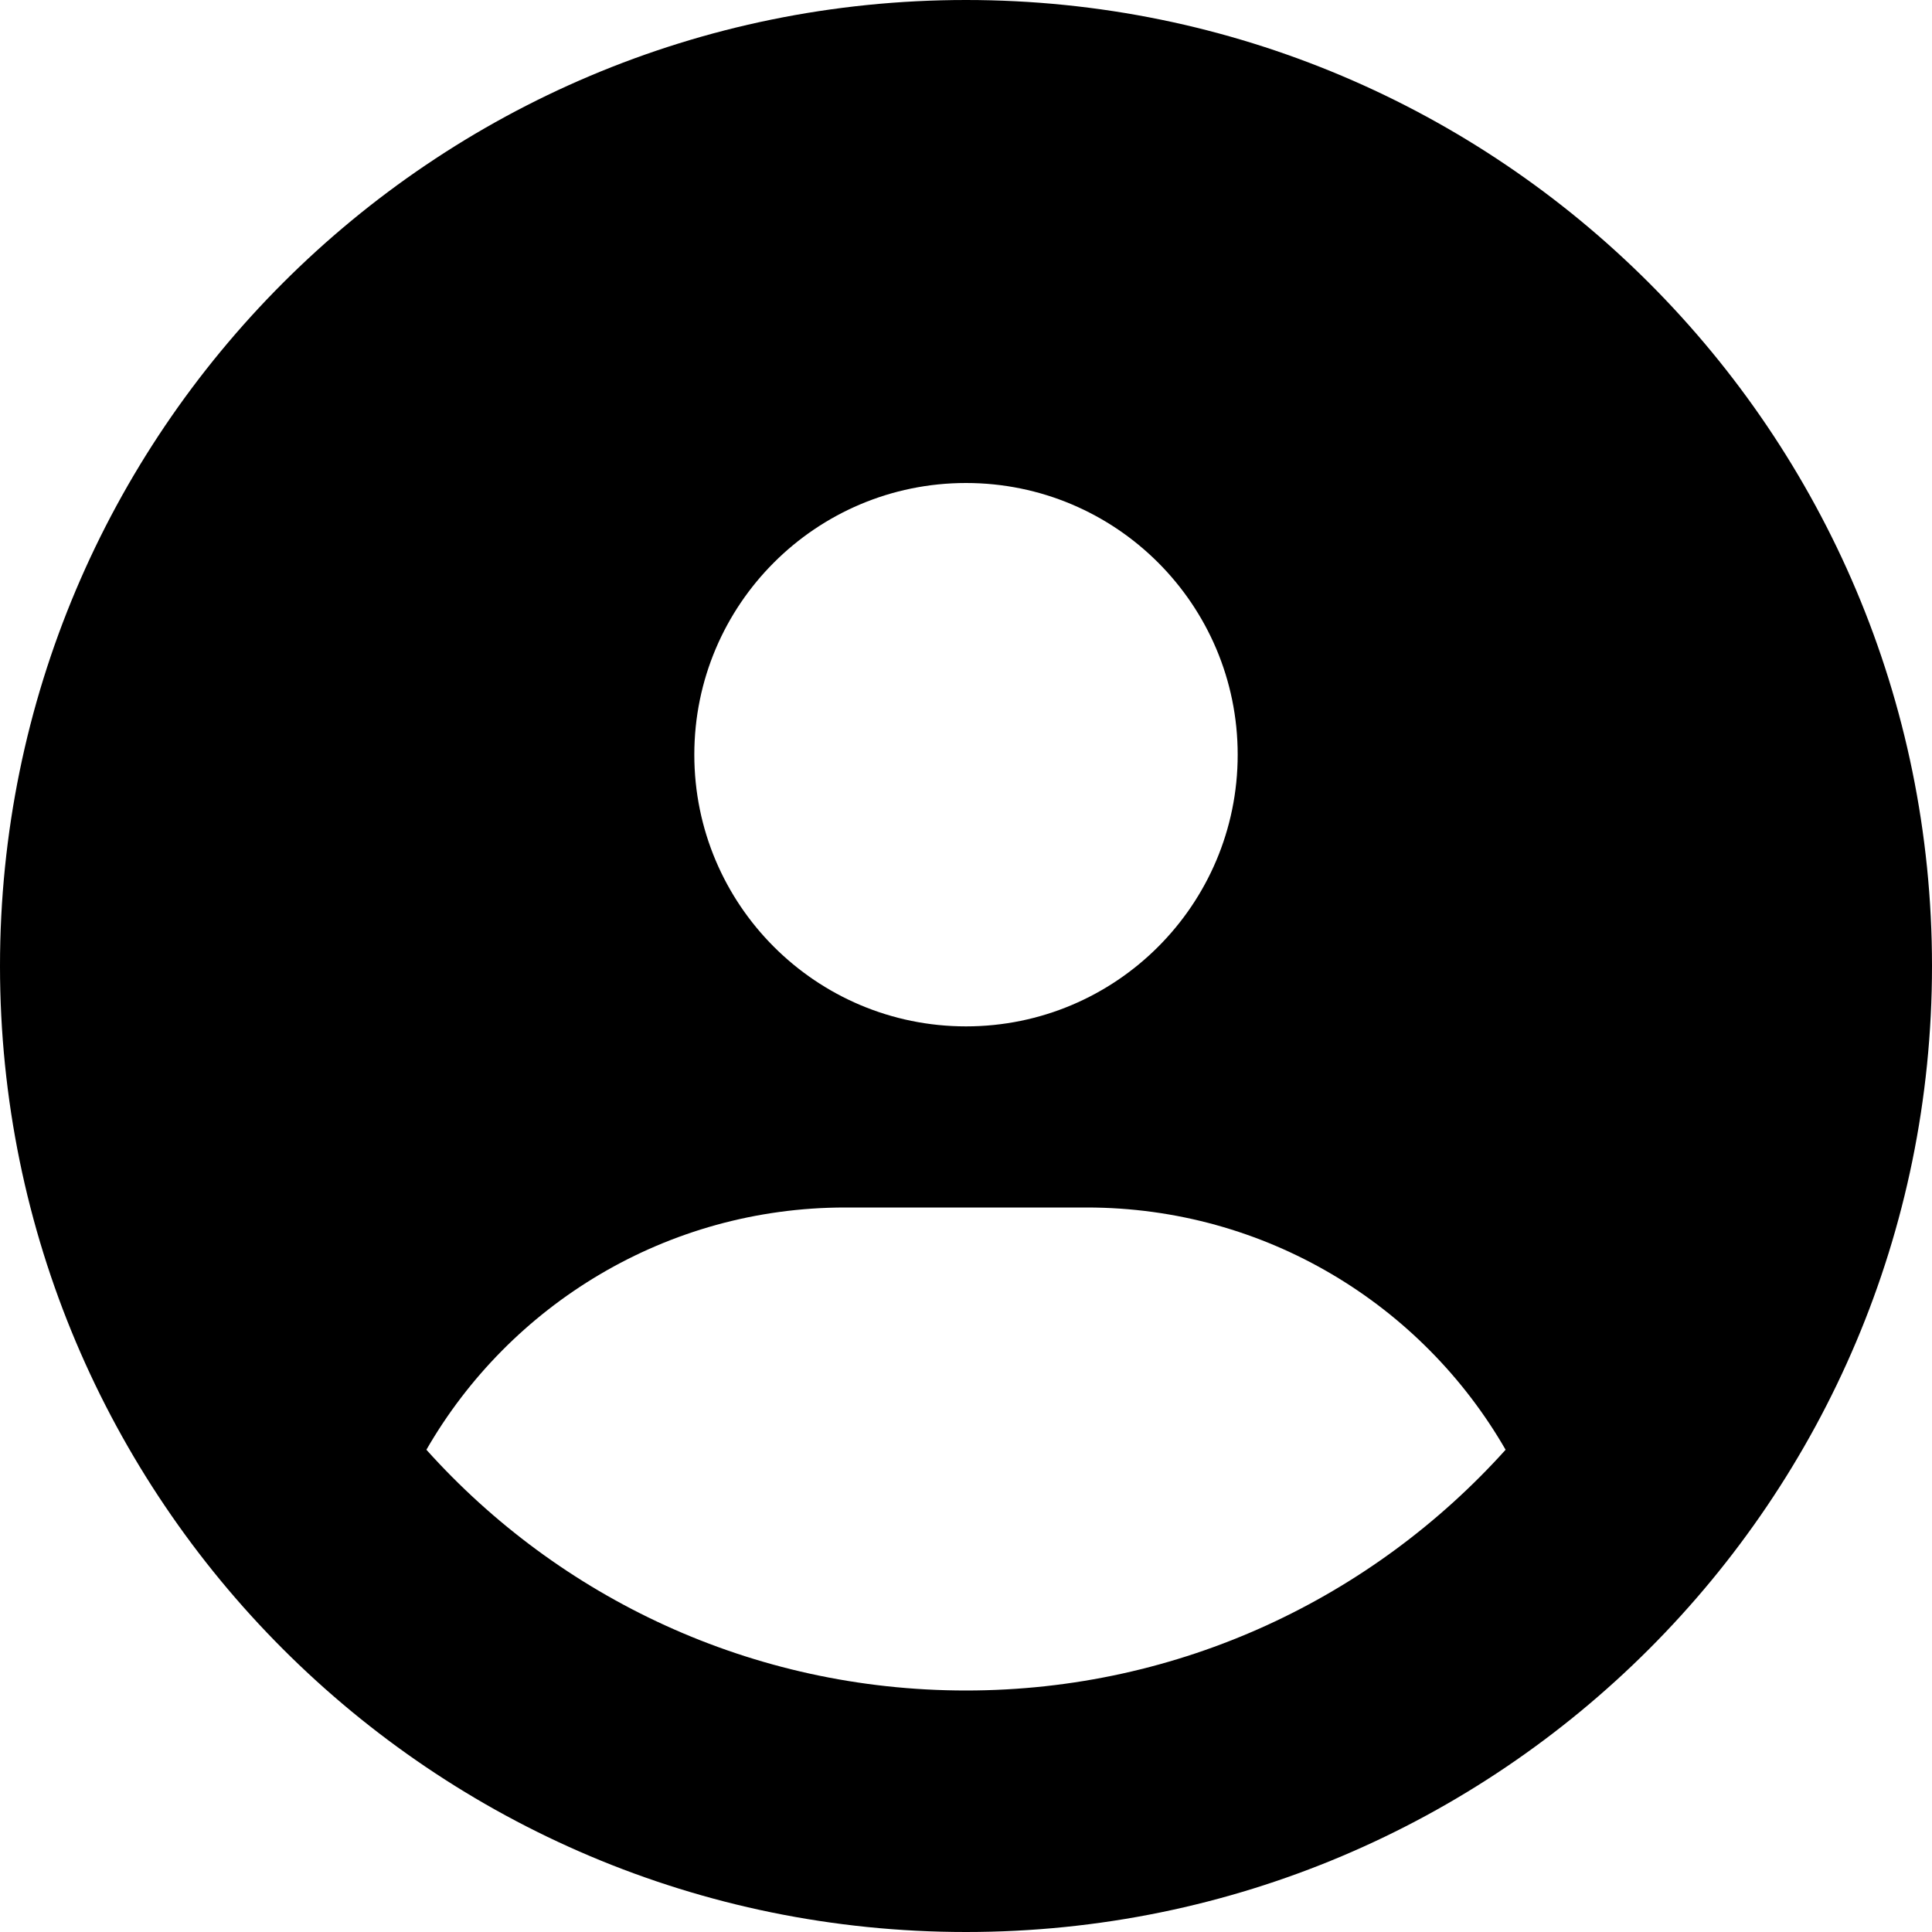
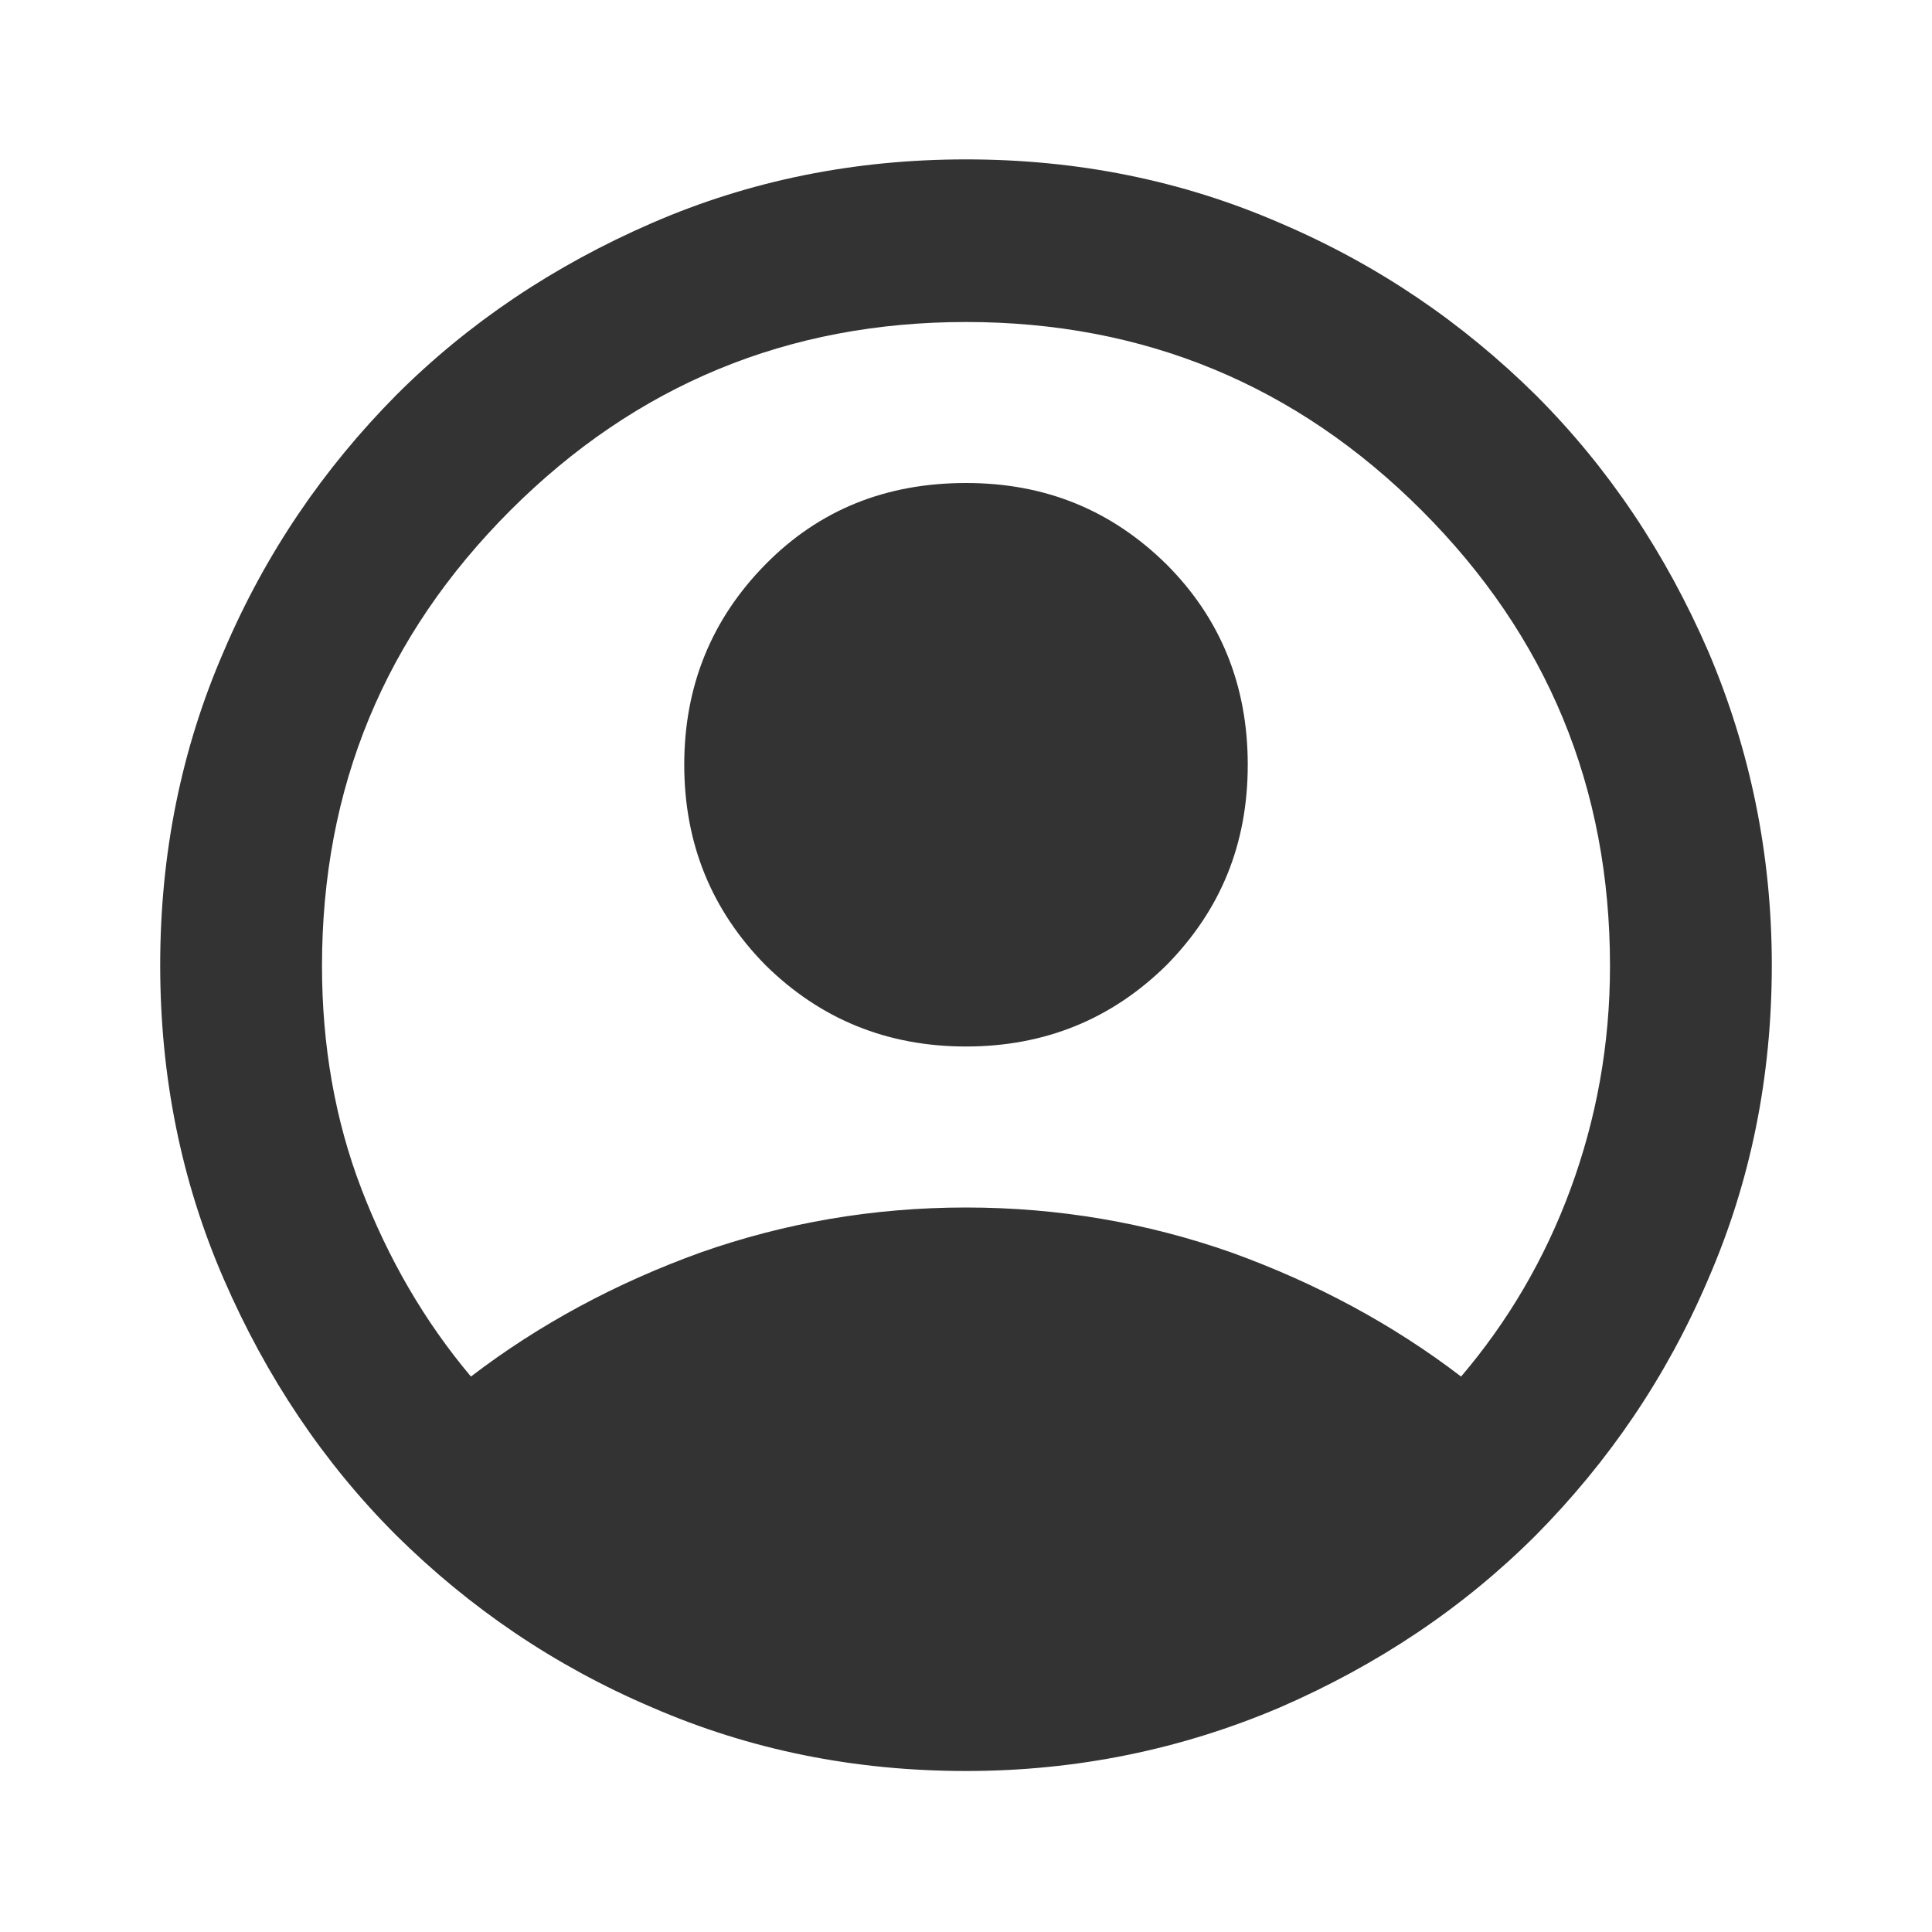
- <svg xmlns="http://www.w3.org/2000/svg" viewBox="0 0 512 512">
-   <path d="M399 384.2C376.9 345.8 335.4 320 288 320H224c-47.4 0-88.9 25.8-111 64.2c35.2 39.2 86.2 63.8 143 63.8s107.8-24.7 143-63.8zM0 256a256 256 0 1 1 512 0A256 256 0 1 1 0 256zm256 16a72 72 0 1 0 0-144 72 72 0 1 0 0 144z" />
+ <svg xmlns="http://www.w3.org/2000/svg" id="Layer_1" data-name="Layer 1" viewBox="0 0 24 24">
+   <defs>
+     <style>
+       .cls-1 {
+         fill: #333;
+       }
+     </style>
+   </defs>
+   <path class="cls-1" d="M5.85,17.1c.85-.65,1.8-1.16,2.85-1.54,1.05-.37,2.15-.56,3.3-.56s2.25.19,3.3.56c1.05.38,2,.89,2.85,1.54.58-.68,1.04-1.46,1.36-2.33s.49-1.79.49-2.77c0-2.22-.78-4.1-2.34-5.66-1.56-1.56-3.45-2.34-5.66-2.34s-4.1.78-5.66,2.34c-1.56,1.56-2.34,3.44-2.34,5.66,0,.98.16,1.91.49,2.77s.78,1.64,1.36,2.33ZM12,13c-.98,0-1.81-.34-2.49-1.01-.67-.68-1.01-1.51-1.01-2.49s.34-1.81,1.01-2.49,1.5-1.01,2.49-1.01,1.81.34,2.49,1.01c.67.67,1.01,1.5,1.01,2.49s-.34,1.81-1.01,2.49c-.68.67-1.51,1.01-2.49,1.01ZM12,22c-1.38,0-2.68-.26-3.9-.79-1.22-.52-2.27-1.24-3.18-2.14-.9-.9-1.61-1.96-2.14-3.18-.53-1.22-.79-2.52-.79-3.9s.26-2.68.79-3.9c.52-1.22,1.24-2.27,2.14-3.18.9-.9,1.96-1.61,3.18-2.14,1.22-.53,2.52-.79,3.9-.79s2.68.26,3.9.79c1.22.52,2.27,1.24,3.18,2.14.9.9,1.61,1.96,2.14,3.18.52,1.22.79,2.52.79,3.9s-.26,2.68-.79,3.9c-.52,1.22-1.24,2.27-2.14,3.18-.9.9-1.96,1.61-3.18,2.14-1.22.52-2.52.79-3.9.79Z" />
</svg>
